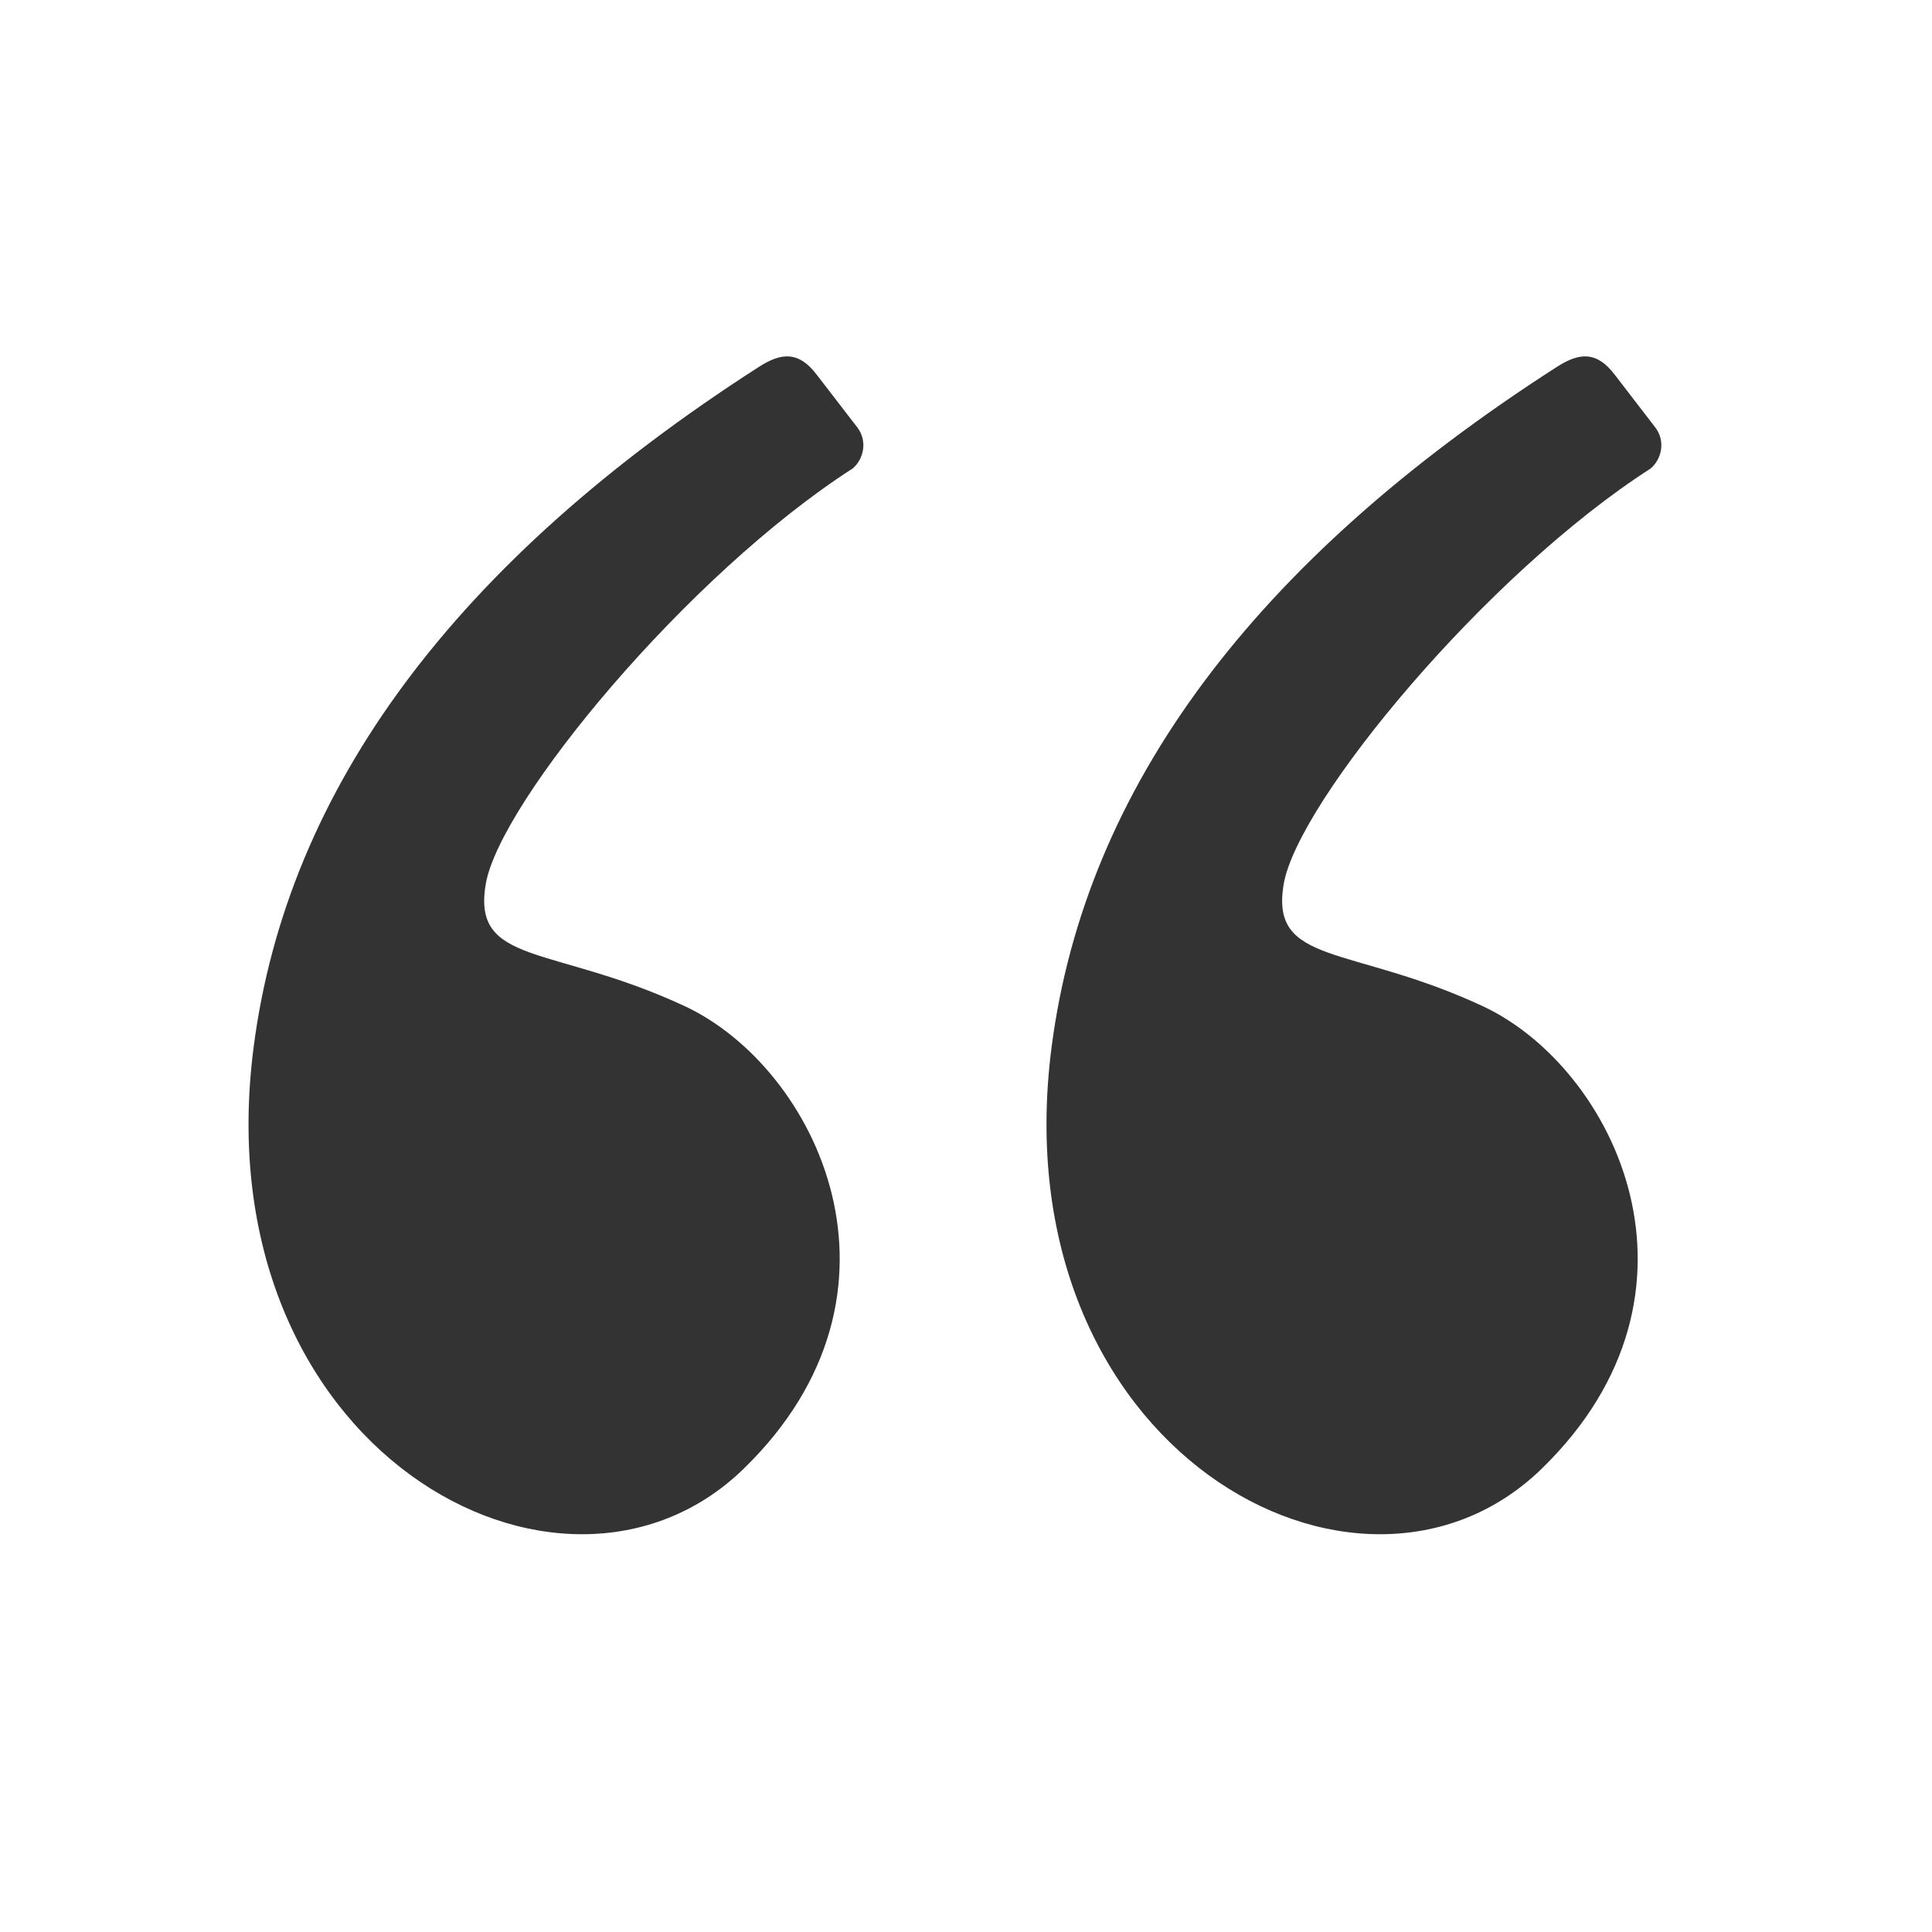
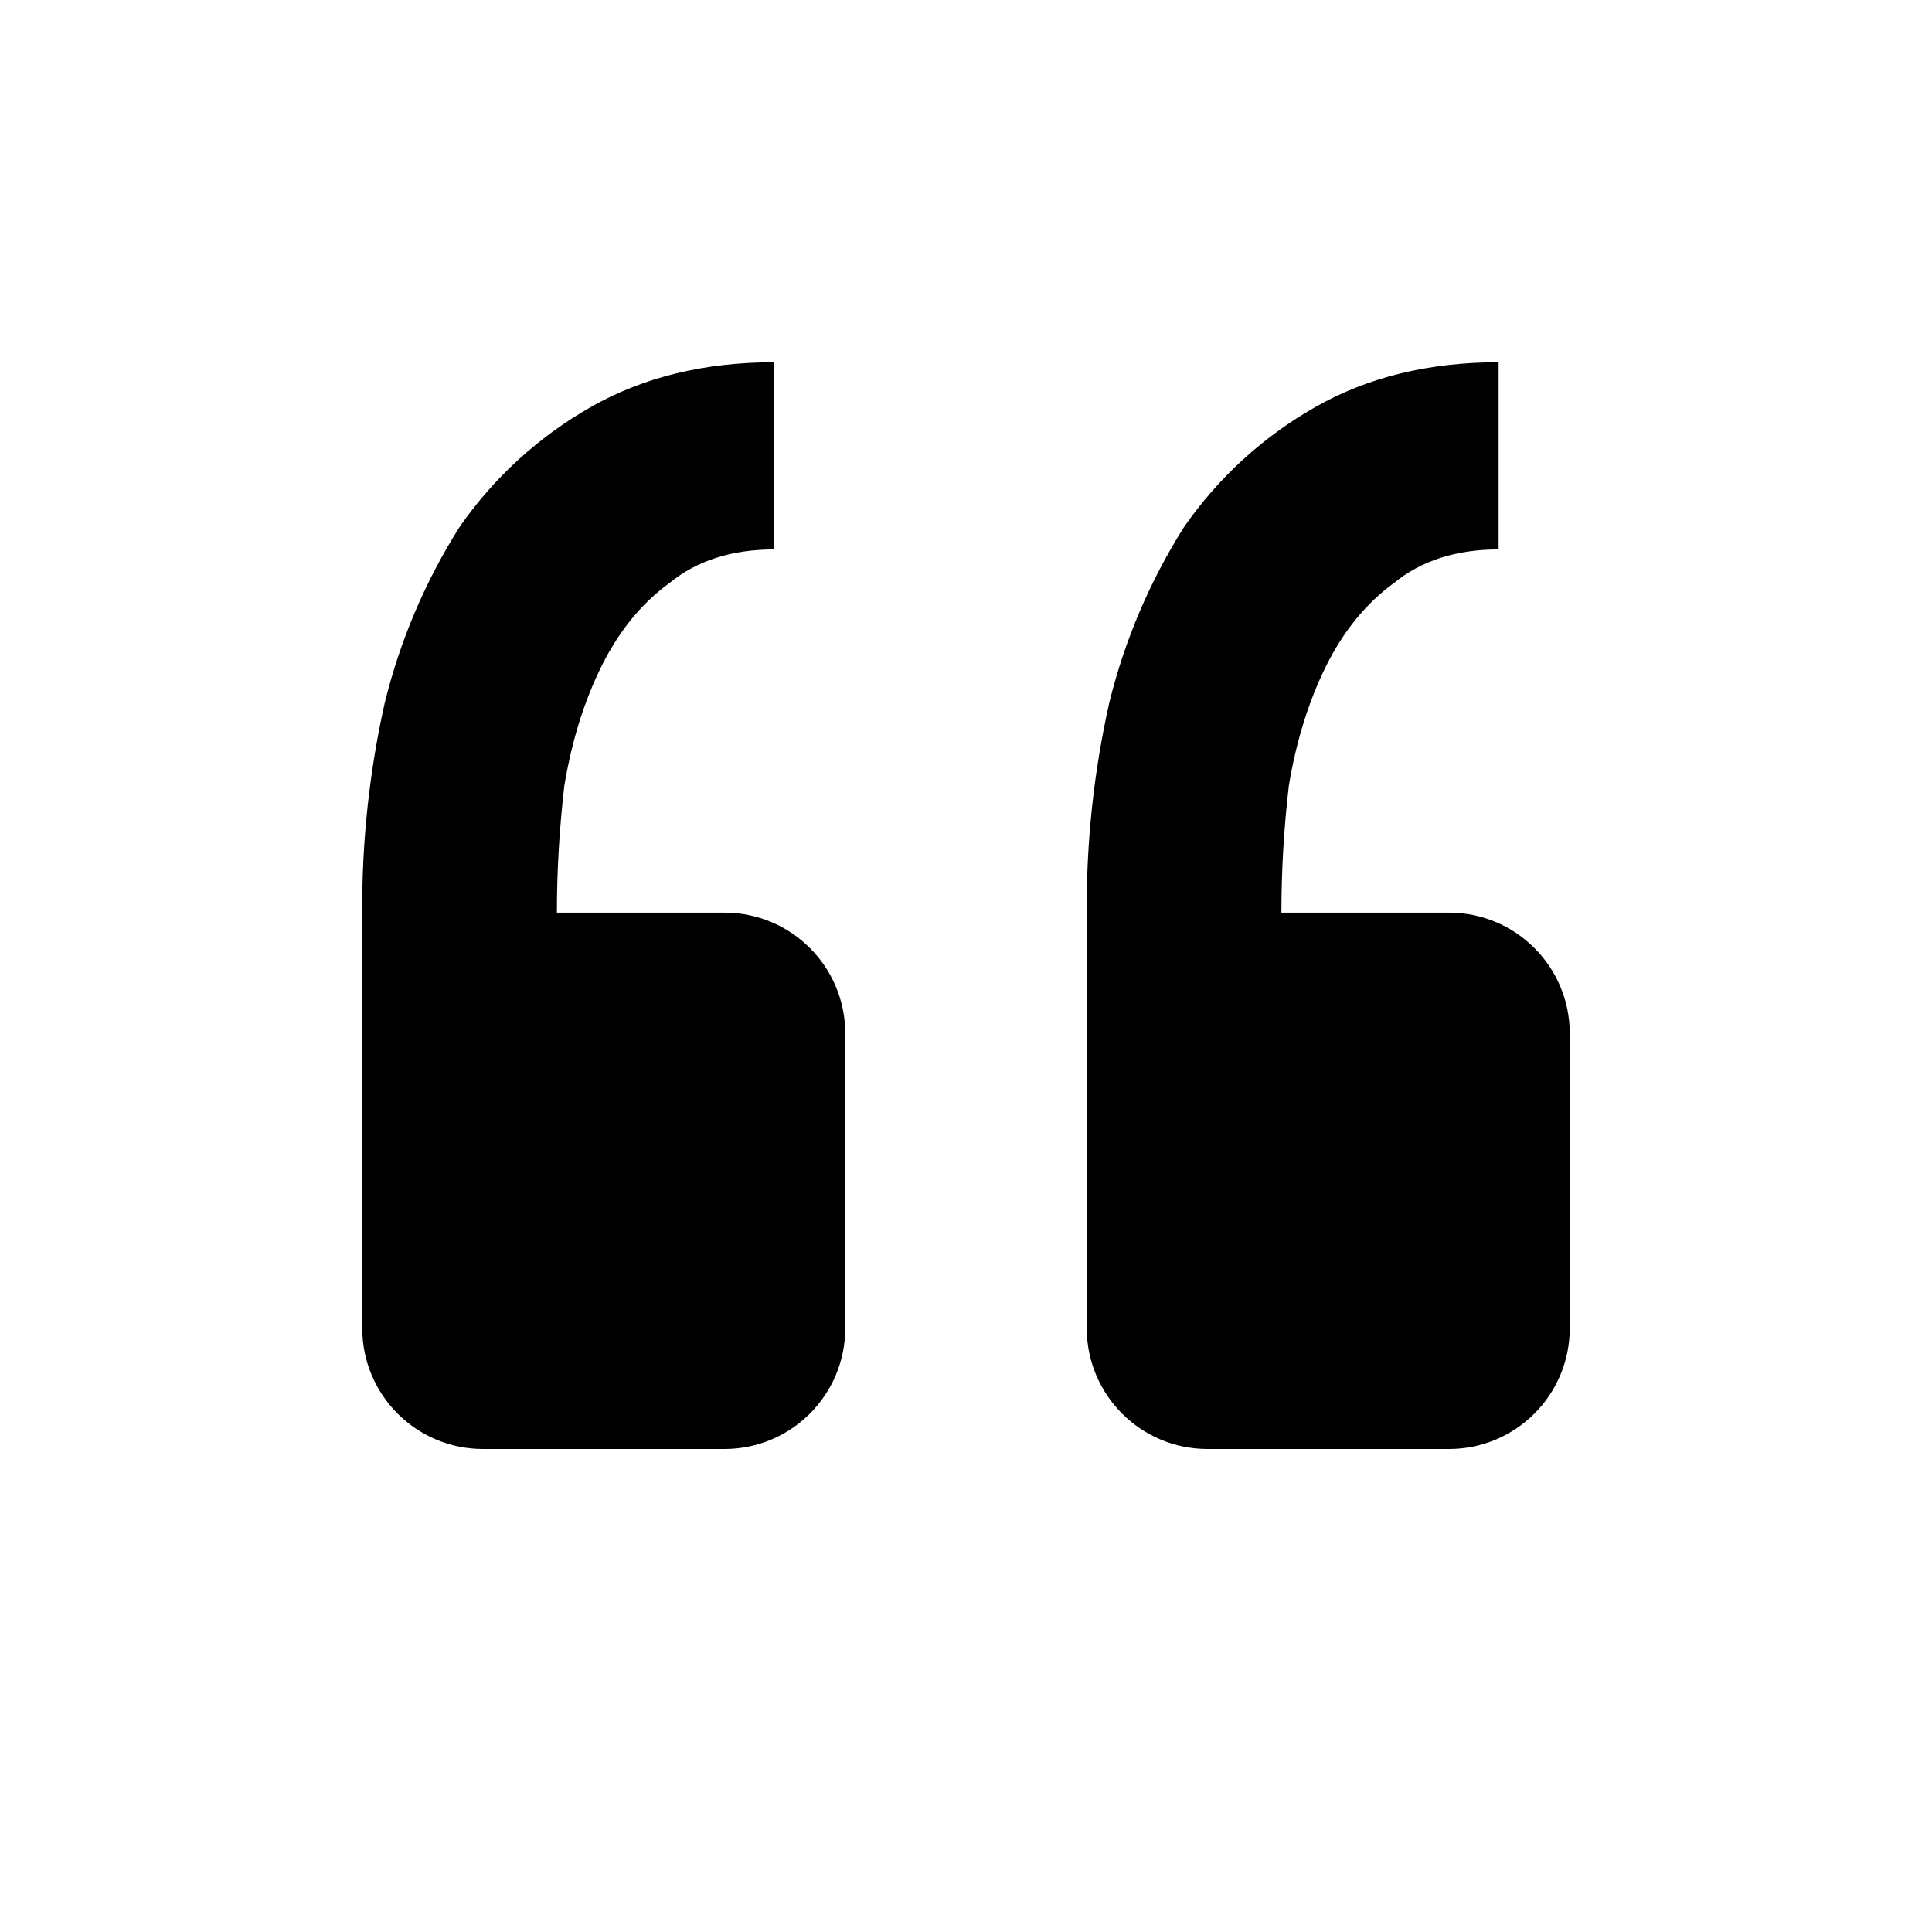
- <svg xmlns="http://www.w3.org/2000/svg" width="24" height="24" viewBox="0 0 48 48">
-   <path fill-rule="evenodd" clip-rule="evenodd" d="M18.853 9.116C11.323 13.952 7.139 19.581 6.303 26.003C5 36 13.94 40.893 18.47 36.497C23 32.1 20.285 26.52 17.005 24.994C13.725 23.469 11.719 24 12.069 21.961C12.418 19.923 17.085 14.271 21.185 11.639C21.457 11.408 21.56 10.959 21.299 10.618C21.126 10.395 20.788 9.955 20.285 9.301C19.845 8.729 19.423 8.75 18.853 9.116Z" fill="#333" />
-   <path fill-rule="evenodd" clip-rule="evenodd" d="M38.679 9.116C31.148 13.952 26.965 19.581 26.128 26.003C24.826 36 33.766 40.893 38.296 36.497C42.826 32.1 40.111 26.52 36.83 24.994C33.55 23.469 31.544 24 31.894 21.961C32.244 19.923 36.911 14.271 41.011 11.639C41.283 11.408 41.386 10.959 41.124 10.618C40.952 10.395 40.614 9.955 40.111 9.301C39.67 8.729 39.248 8.75 38.679 9.116Z" fill="#333" />
+ <svg xmlns="http://www.w3.org/2000/svg" width="16" height="16" fill="currentColor" class="bi bi-quote" viewBox="0 0 16 16">
+   <path d="M12 12a1 1 0 0 0 1-1V8.558a1 1 0 0 0-1-1h-1.388c0-.351.021-.703.062-1.054.062-.372.166-.703.31-.992.145-.29.331-.517.559-.683.227-.186.516-.279.868-.279V3c-.579 0-1.085.124-1.52.372a3.322 3.322 0 0 0-1.085.992 4.92 4.92 0 0 0-.62 1.458A7.712 7.712 0 0 0 9 7.558V11a1 1 0 0 0 1 1h2Zm-6 0a1 1 0 0 0 1-1V8.558a1 1 0 0 0-1-1H4.612c0-.351.021-.703.062-1.054.062-.372.166-.703.31-.992.145-.29.331-.517.559-.683.227-.186.516-.279.868-.279V3c-.579 0-1.085.124-1.52.372a3.322 3.322 0 0 0-1.085.992 4.92 4.92 0 0 0-.62 1.458A7.712 7.712 0 0 0 3 7.558V11a1 1 0 0 0 1 1h2Z" />
</svg>
